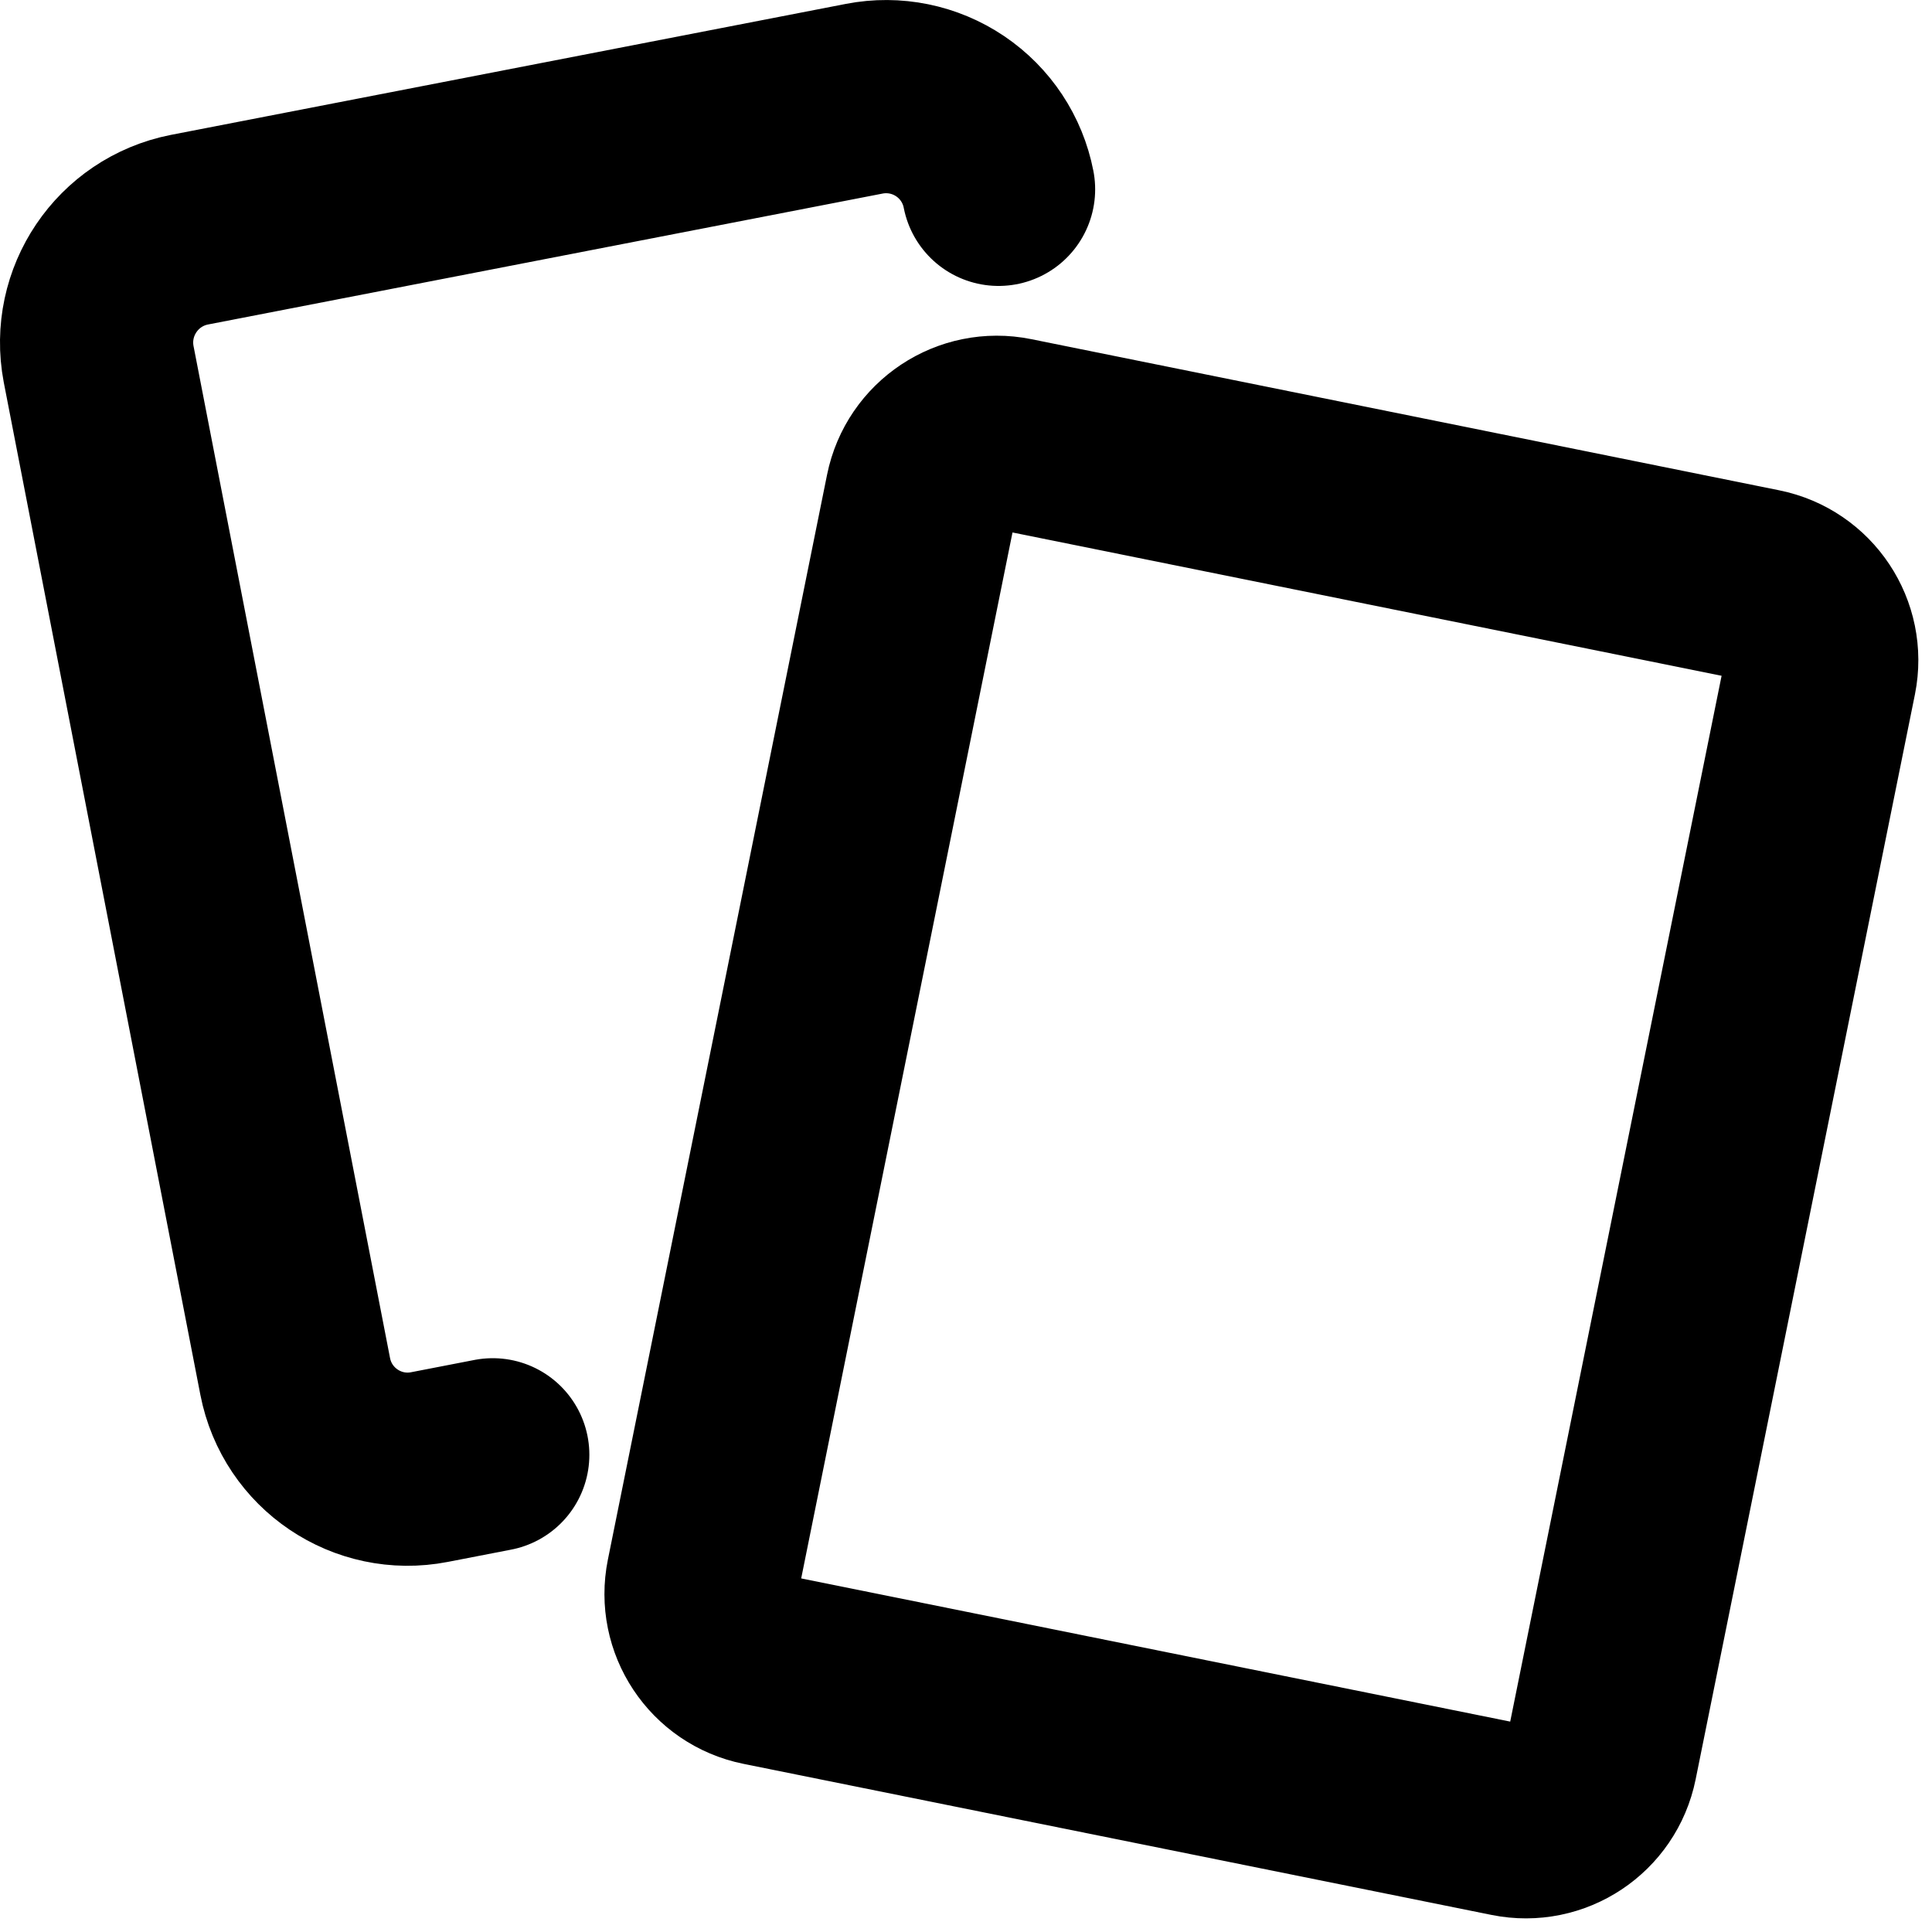
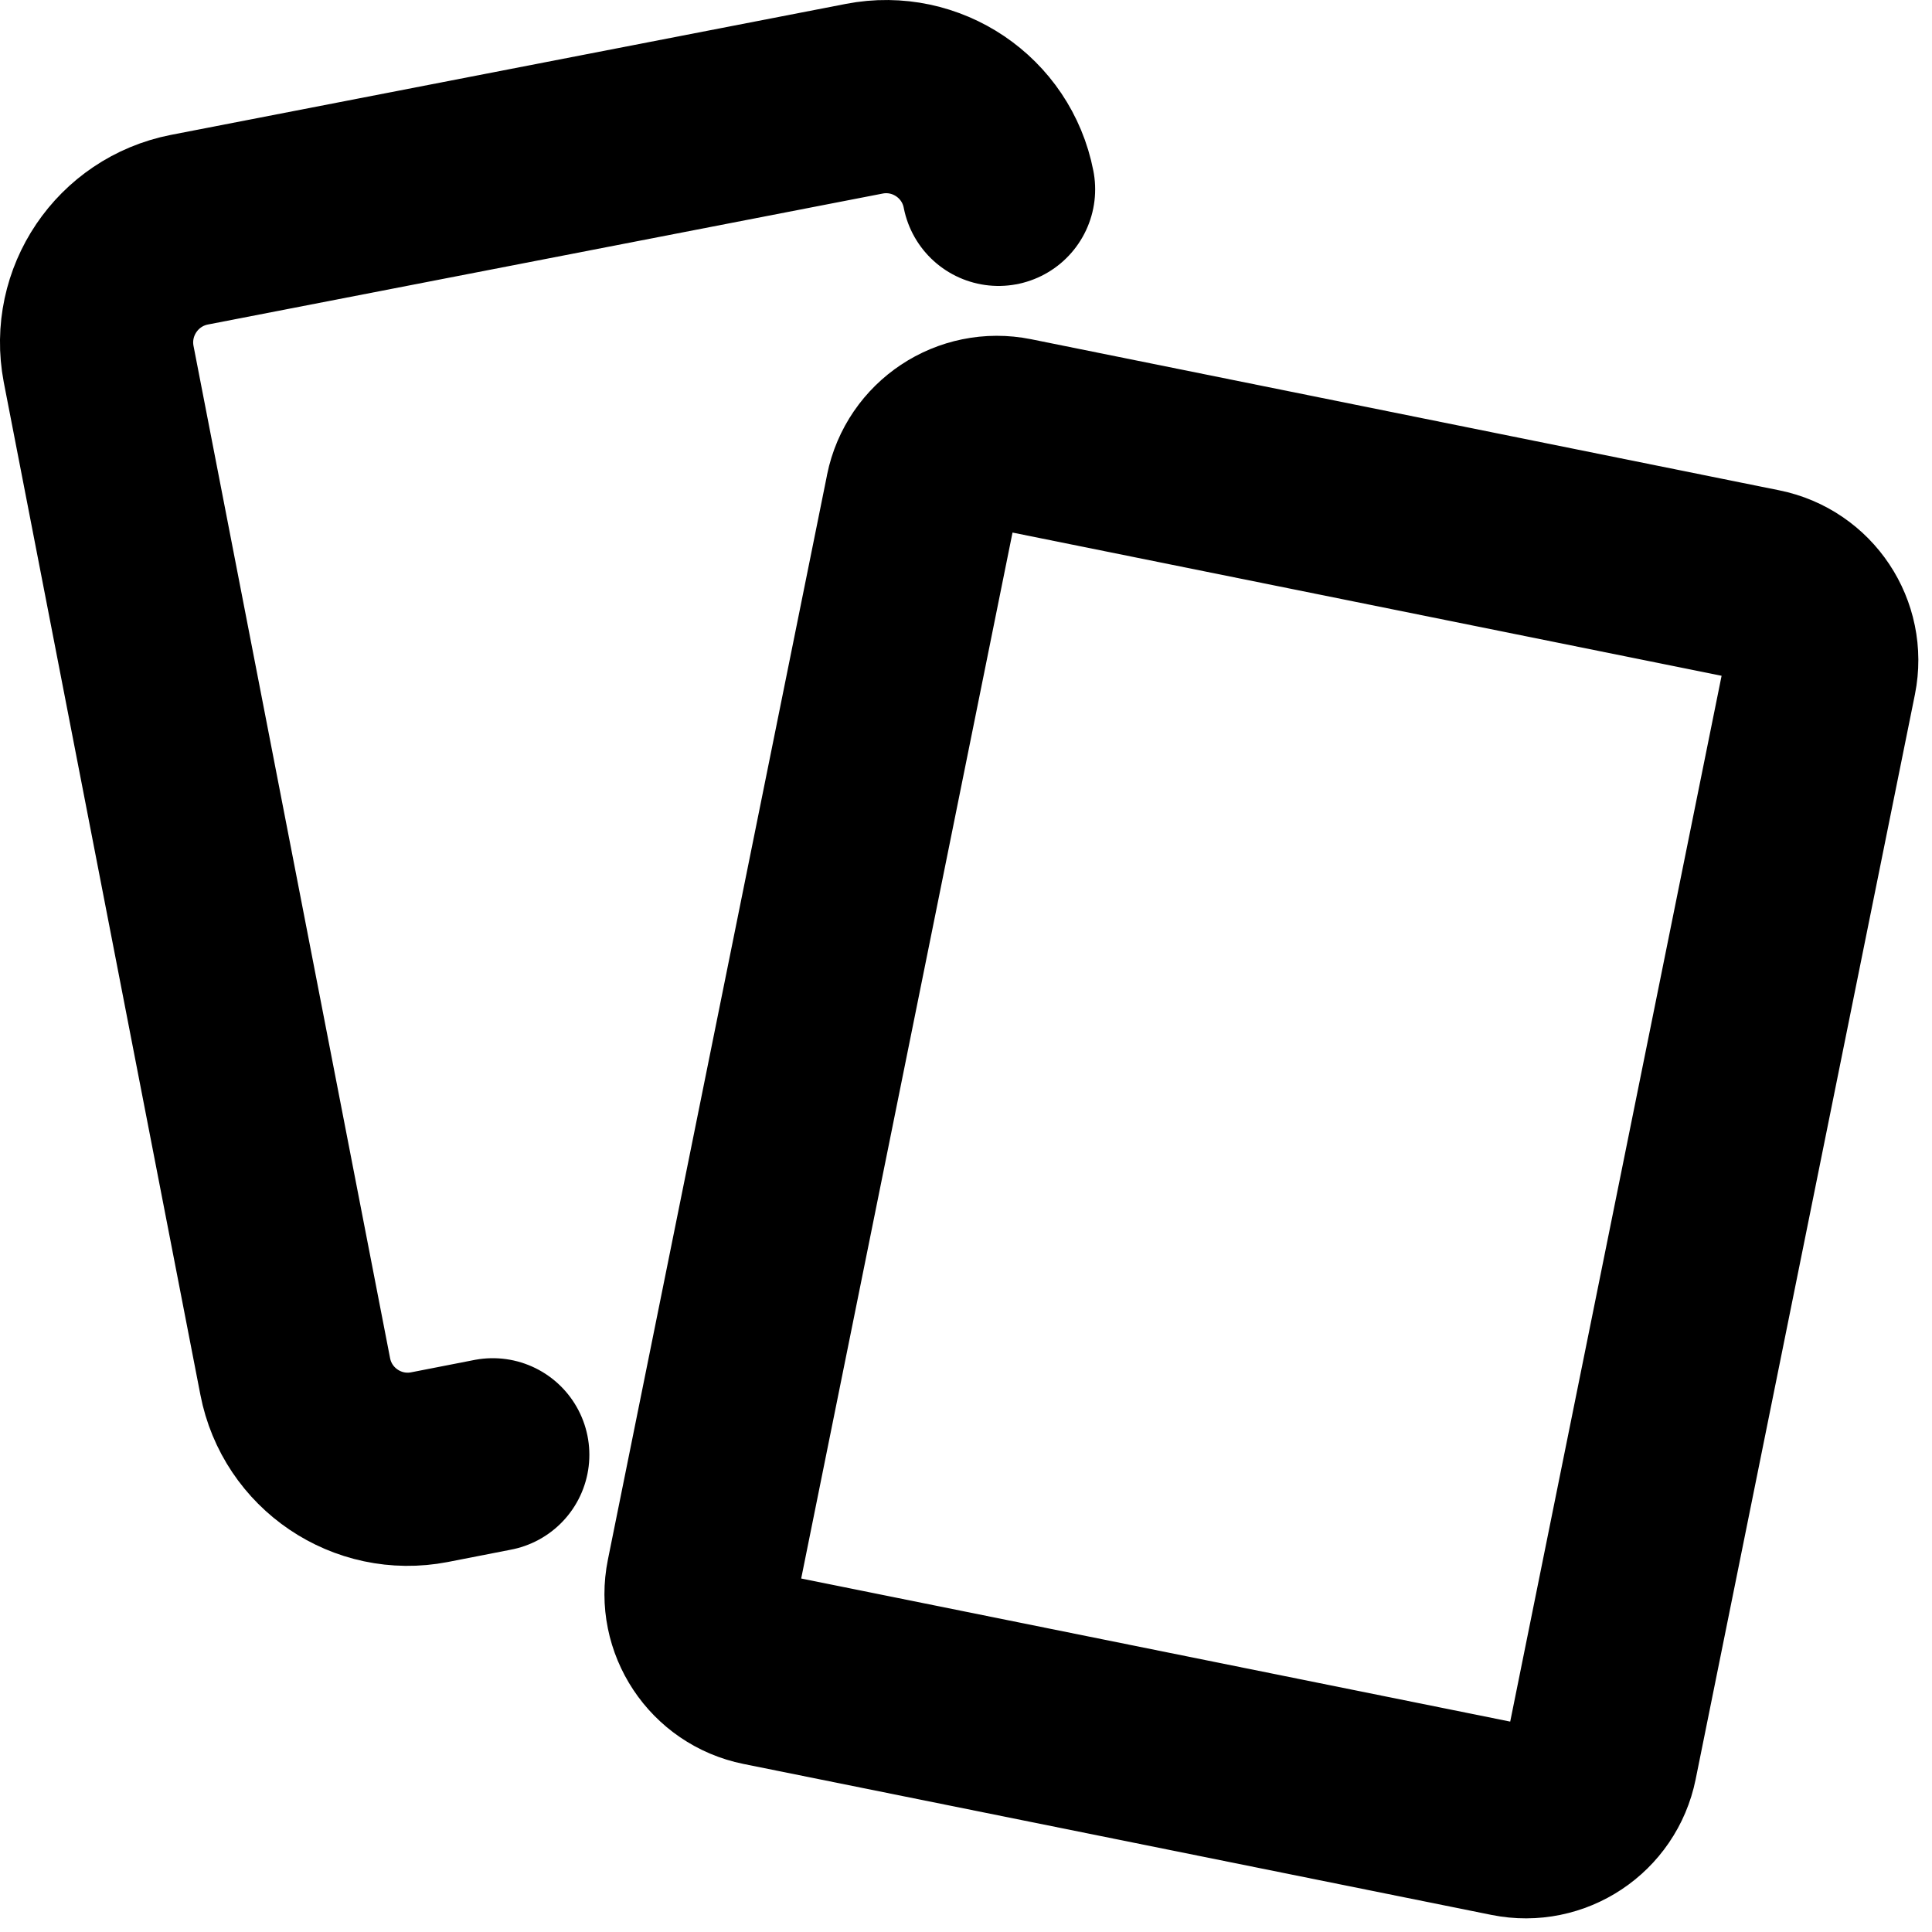
<svg xmlns="http://www.w3.org/2000/svg" viewBox="0 0 20 20">
-   <path d="M10.337 1.96C10.277 1.651 10.097 1.379 9.836 1.203C9.575 1.027 9.255 0.962 8.947 1.022L1.96 2.378C1.318 2.505 0.899 3.126 1.021 3.769L3.056 14.249C3.181 14.892 3.803 15.312 4.446 15.187L5.101 15.06" stroke="currentColor" stroke-width="2" stroke-linecap="round" stroke-linejoin="round" fill="none" />
-   <path fill-rule="evenodd" clip-rule="evenodd" d="M9.542 5.112C9.629 4.682 10.048 4.404 10.477 4.491L18.221 6.056C18.651 6.143 18.929 6.561 18.843 6.991L16.573 18.222C16.486 18.652 16.068 18.93 15.638 18.843L7.894 17.279C7.464 17.192 7.186 16.773 7.273 16.343L9.542 5.112Z" stroke="currentColor" stroke-width="2" stroke-linecap="round" stroke-linejoin="round" fill="none" />
+   <path d="M10.337 1.96a1.186 1.186 0 0 0-1.39-.938L1.96 2.378a1.19 1.19 0 0 0-.939 1.39l2.035 10.48a1.186 1.186 0 0 0 1.39.94l.655-.128" stroke="currentColor" stroke-width="2" stroke-linecap="round" stroke-linejoin="round" fill="none" />
+   <path clip-rule="evenodd" d="M9.542 5.112a.794.794 0 0 1 .935-.62l7.744 1.564c.43.087.708.505.622.935l-2.27 11.231a.794.794 0 0 1-.935.621L7.894 17.28a.794.794 0 0 1-.621-.936l2.269-11.23Z" stroke="currentColor" stroke-width="2" stroke-linecap="round" stroke-linejoin="round" fill="none" />
</svg>
